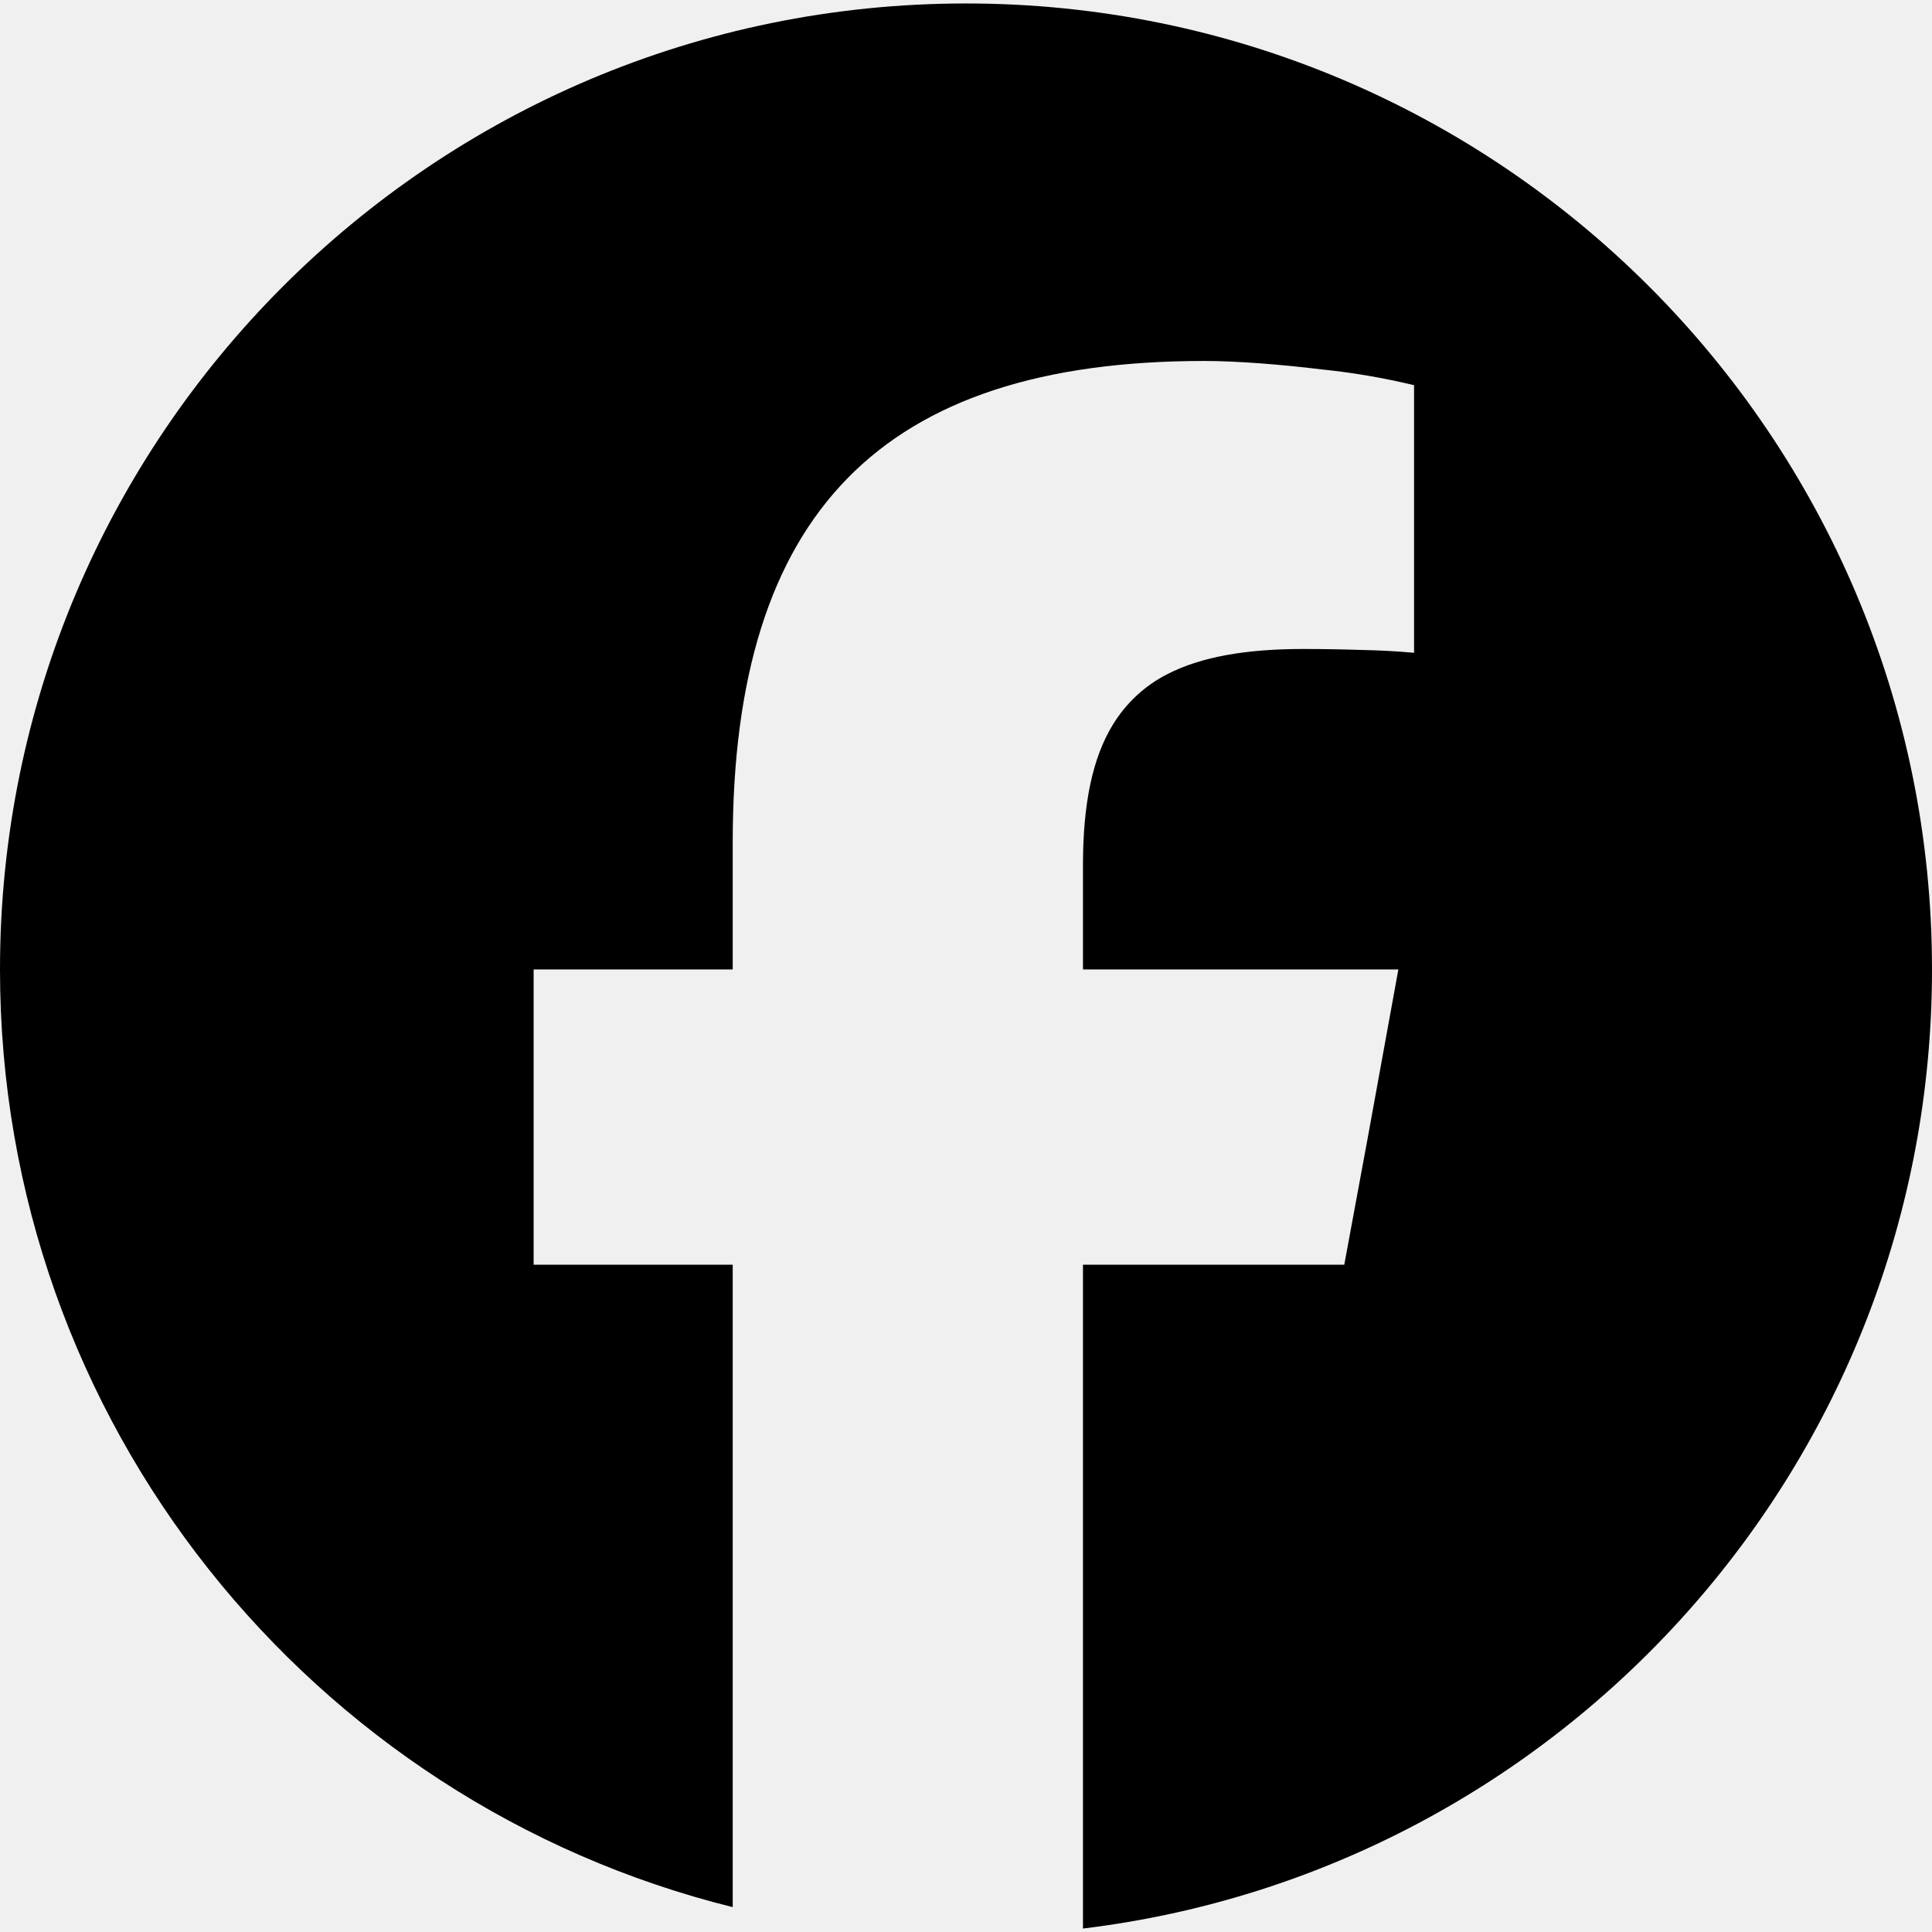
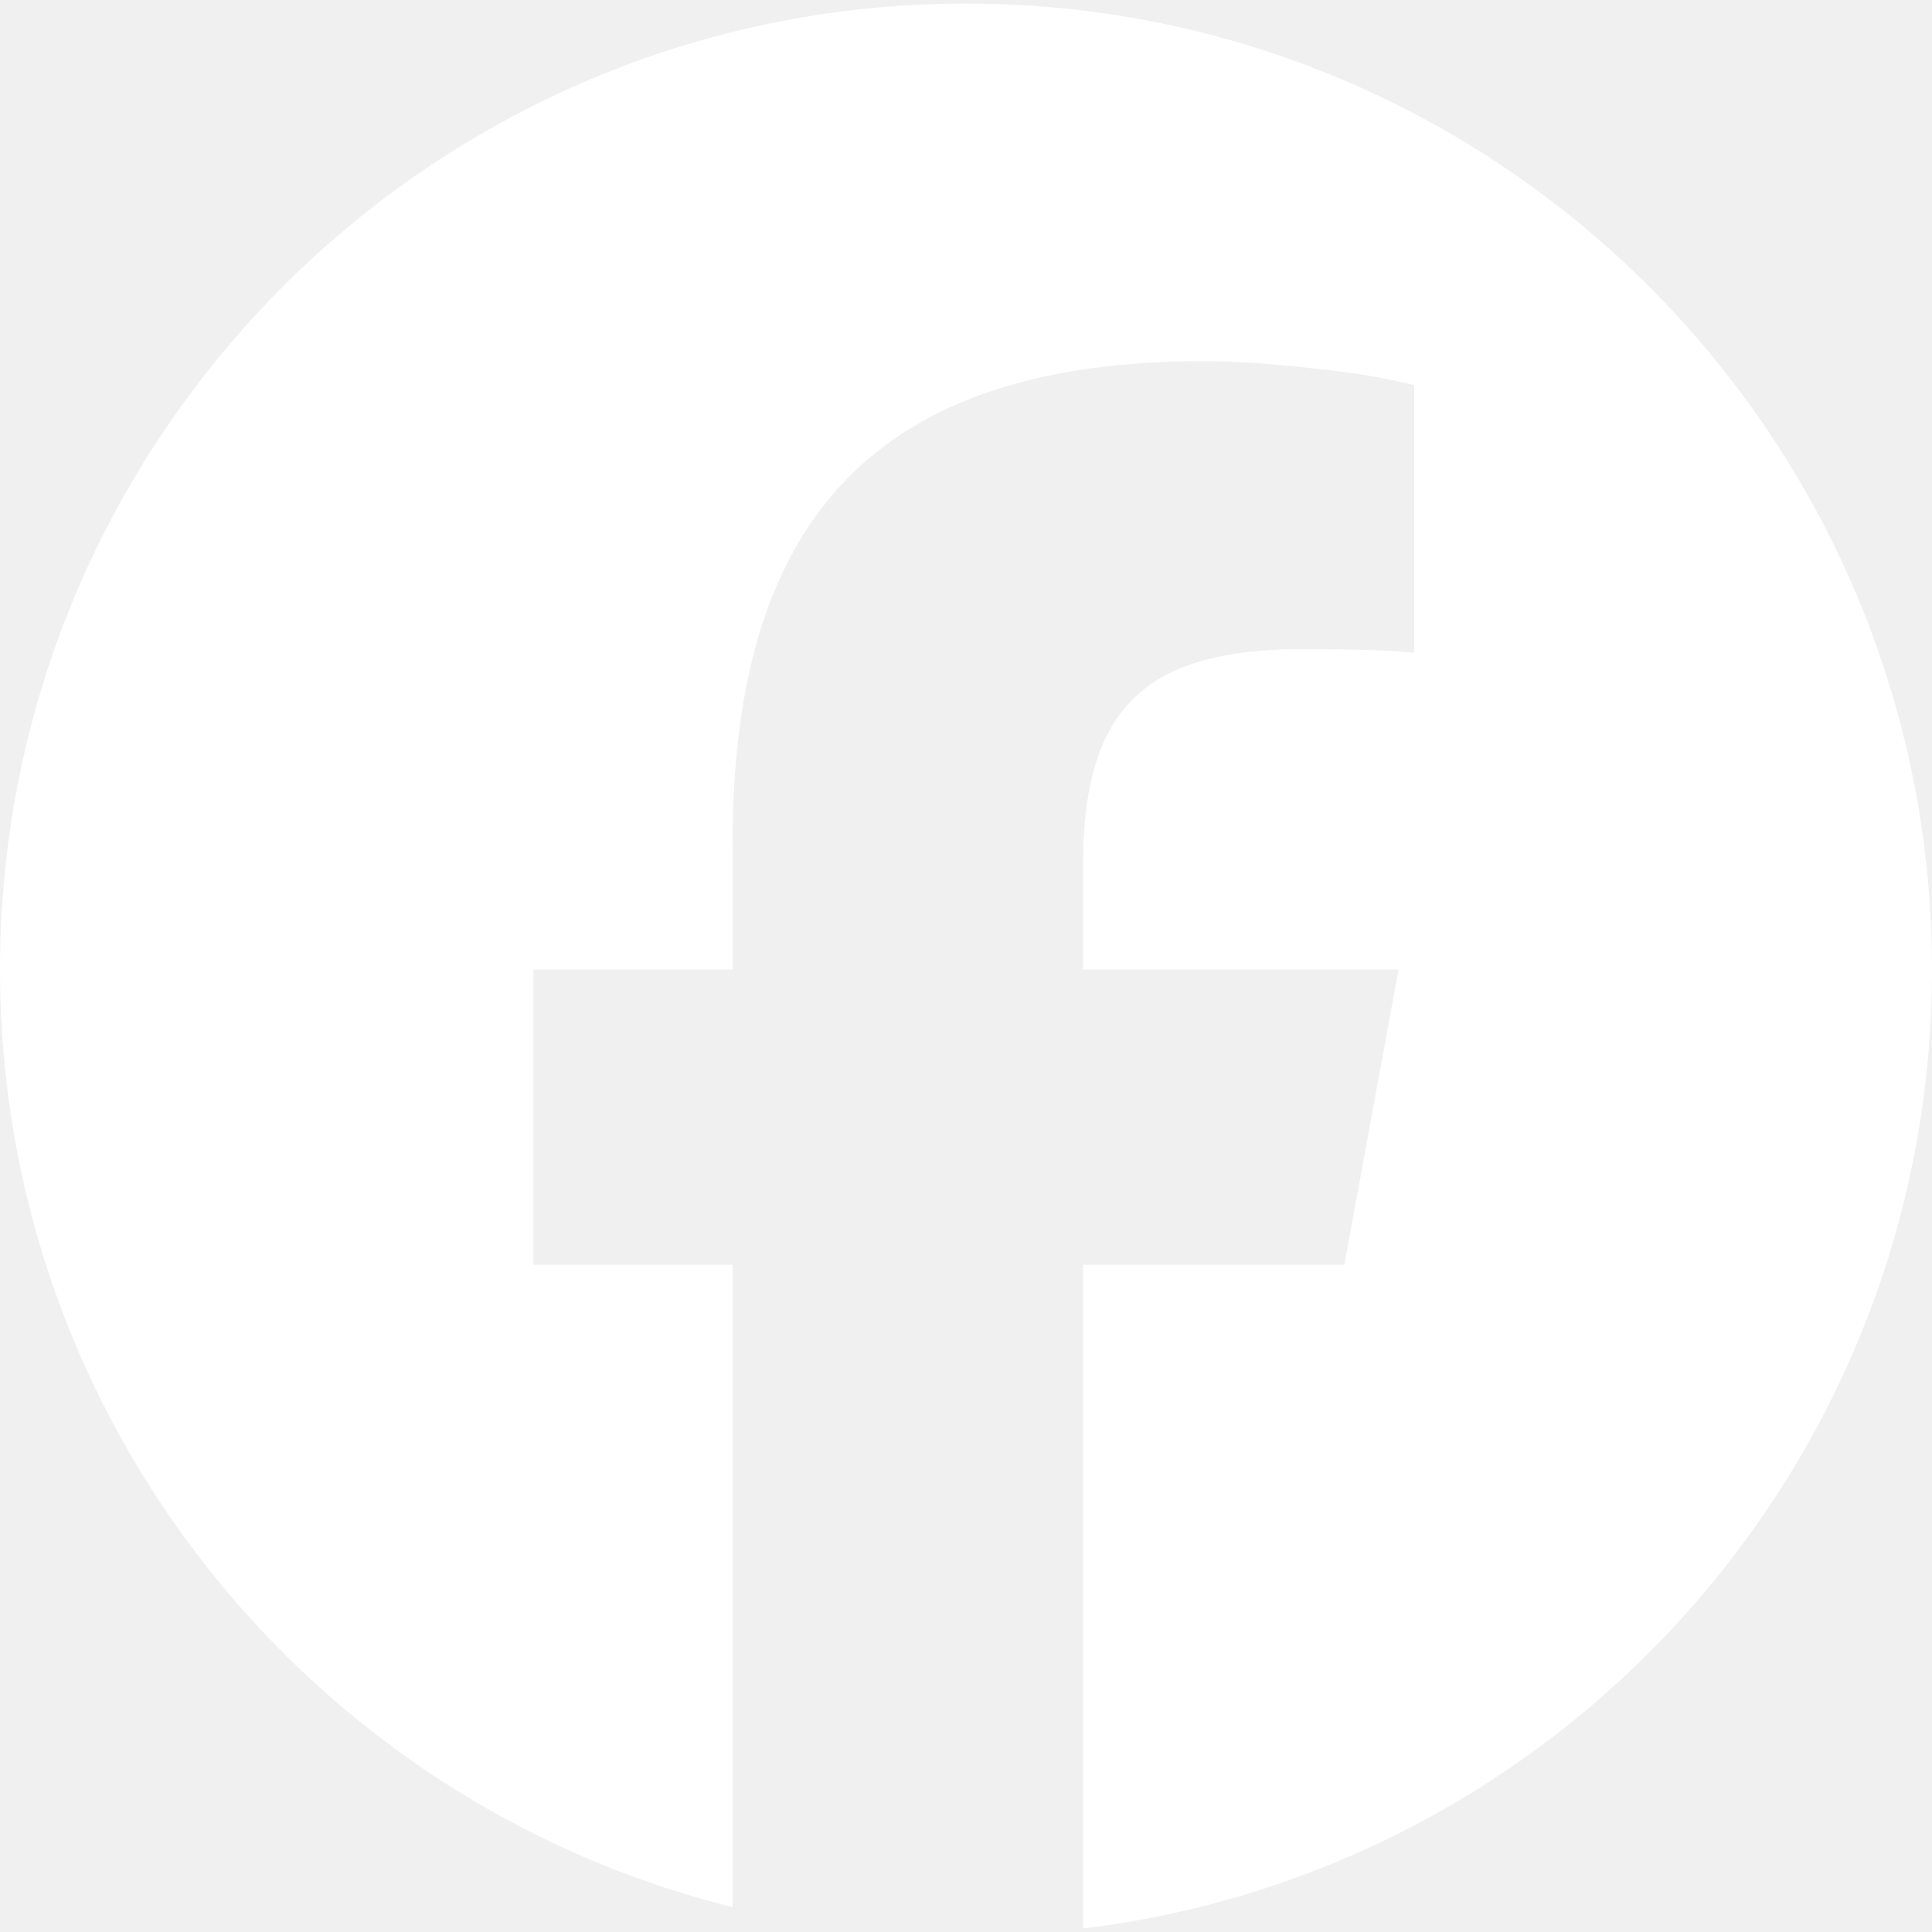
- <svg xmlns="http://www.w3.org/2000/svg" width="24px" height="24px" viewBox="0 0 24 24" version="1.1">
-   <g id="surface1">
-     <path style=" stroke:none;fill-rule:nonzero;fill:rgb(0%,0%,0%);fill-opacity:1;" d="M 9.102 23.691 L 9.102 15.711 L 6.629 15.711 L 6.629 12.043 L 9.102 12.043 L 9.102 10.465 C 9.102 6.379 10.949 4.484 14.961 4.484 C 15.359 4.484 15.914 4.527 16.426 4.59 C 16.812 4.629 17.191 4.695 17.566 4.785 L 17.566 8.109 C 17.352 8.09 17.133 8.078 16.914 8.074 C 16.672 8.066 16.426 8.062 16.184 8.062 C 15.477 8.062 14.922 8.16 14.508 8.371 C 14.227 8.512 13.992 8.73 13.828 8.996 C 13.57 9.414 13.453 9.988 13.453 10.746 L 13.453 12.043 L 17.371 12.043 L 16.988 14.148 L 16.699 15.711 L 13.453 15.711 L 13.453 23.957 C 19.395 23.238 24 18.18 24 12.043 C 24 5.418 18.629 0.043 12 0.043 C 5.371 0.043 0 5.418 0 12.043 C 0 17.672 3.875 22.395 9.102 23.691 Z M 9.102 23.691 " />
-   </g>
+ <svg xmlns="http://www.w3.org/2000/svg" role="img" viewBox="0 0 24 24" width="24" height="24">
+   <path fill="white" d="M9.101 23.691v-7.98H6.627v-3.667h2.474v-1.58c0-4.085 1.848-5.978 5.858-5.978.401 0 .955.042 1.468.103a8.68 8.68 0 0 1 1.141.195v3.325a8.623 8.623 0 0 0-.653-.036 26.805 26.805 0 0 0-.733-.009c-.707 0-1.259.096-1.675.309a1.686 1.686 0 0 0-.679.622c-.258.42-.374.995-.374 1.752v1.297h3.919l-.386 2.103-.287 1.564h-3.246v8.245C19.396 23.238 24 18.179 24 12.044c0-6.627-5.373-12-12-12s-12 5.373-12 12c0 5.628 3.874 10.35 9.101 11.647Z" />
</svg>
